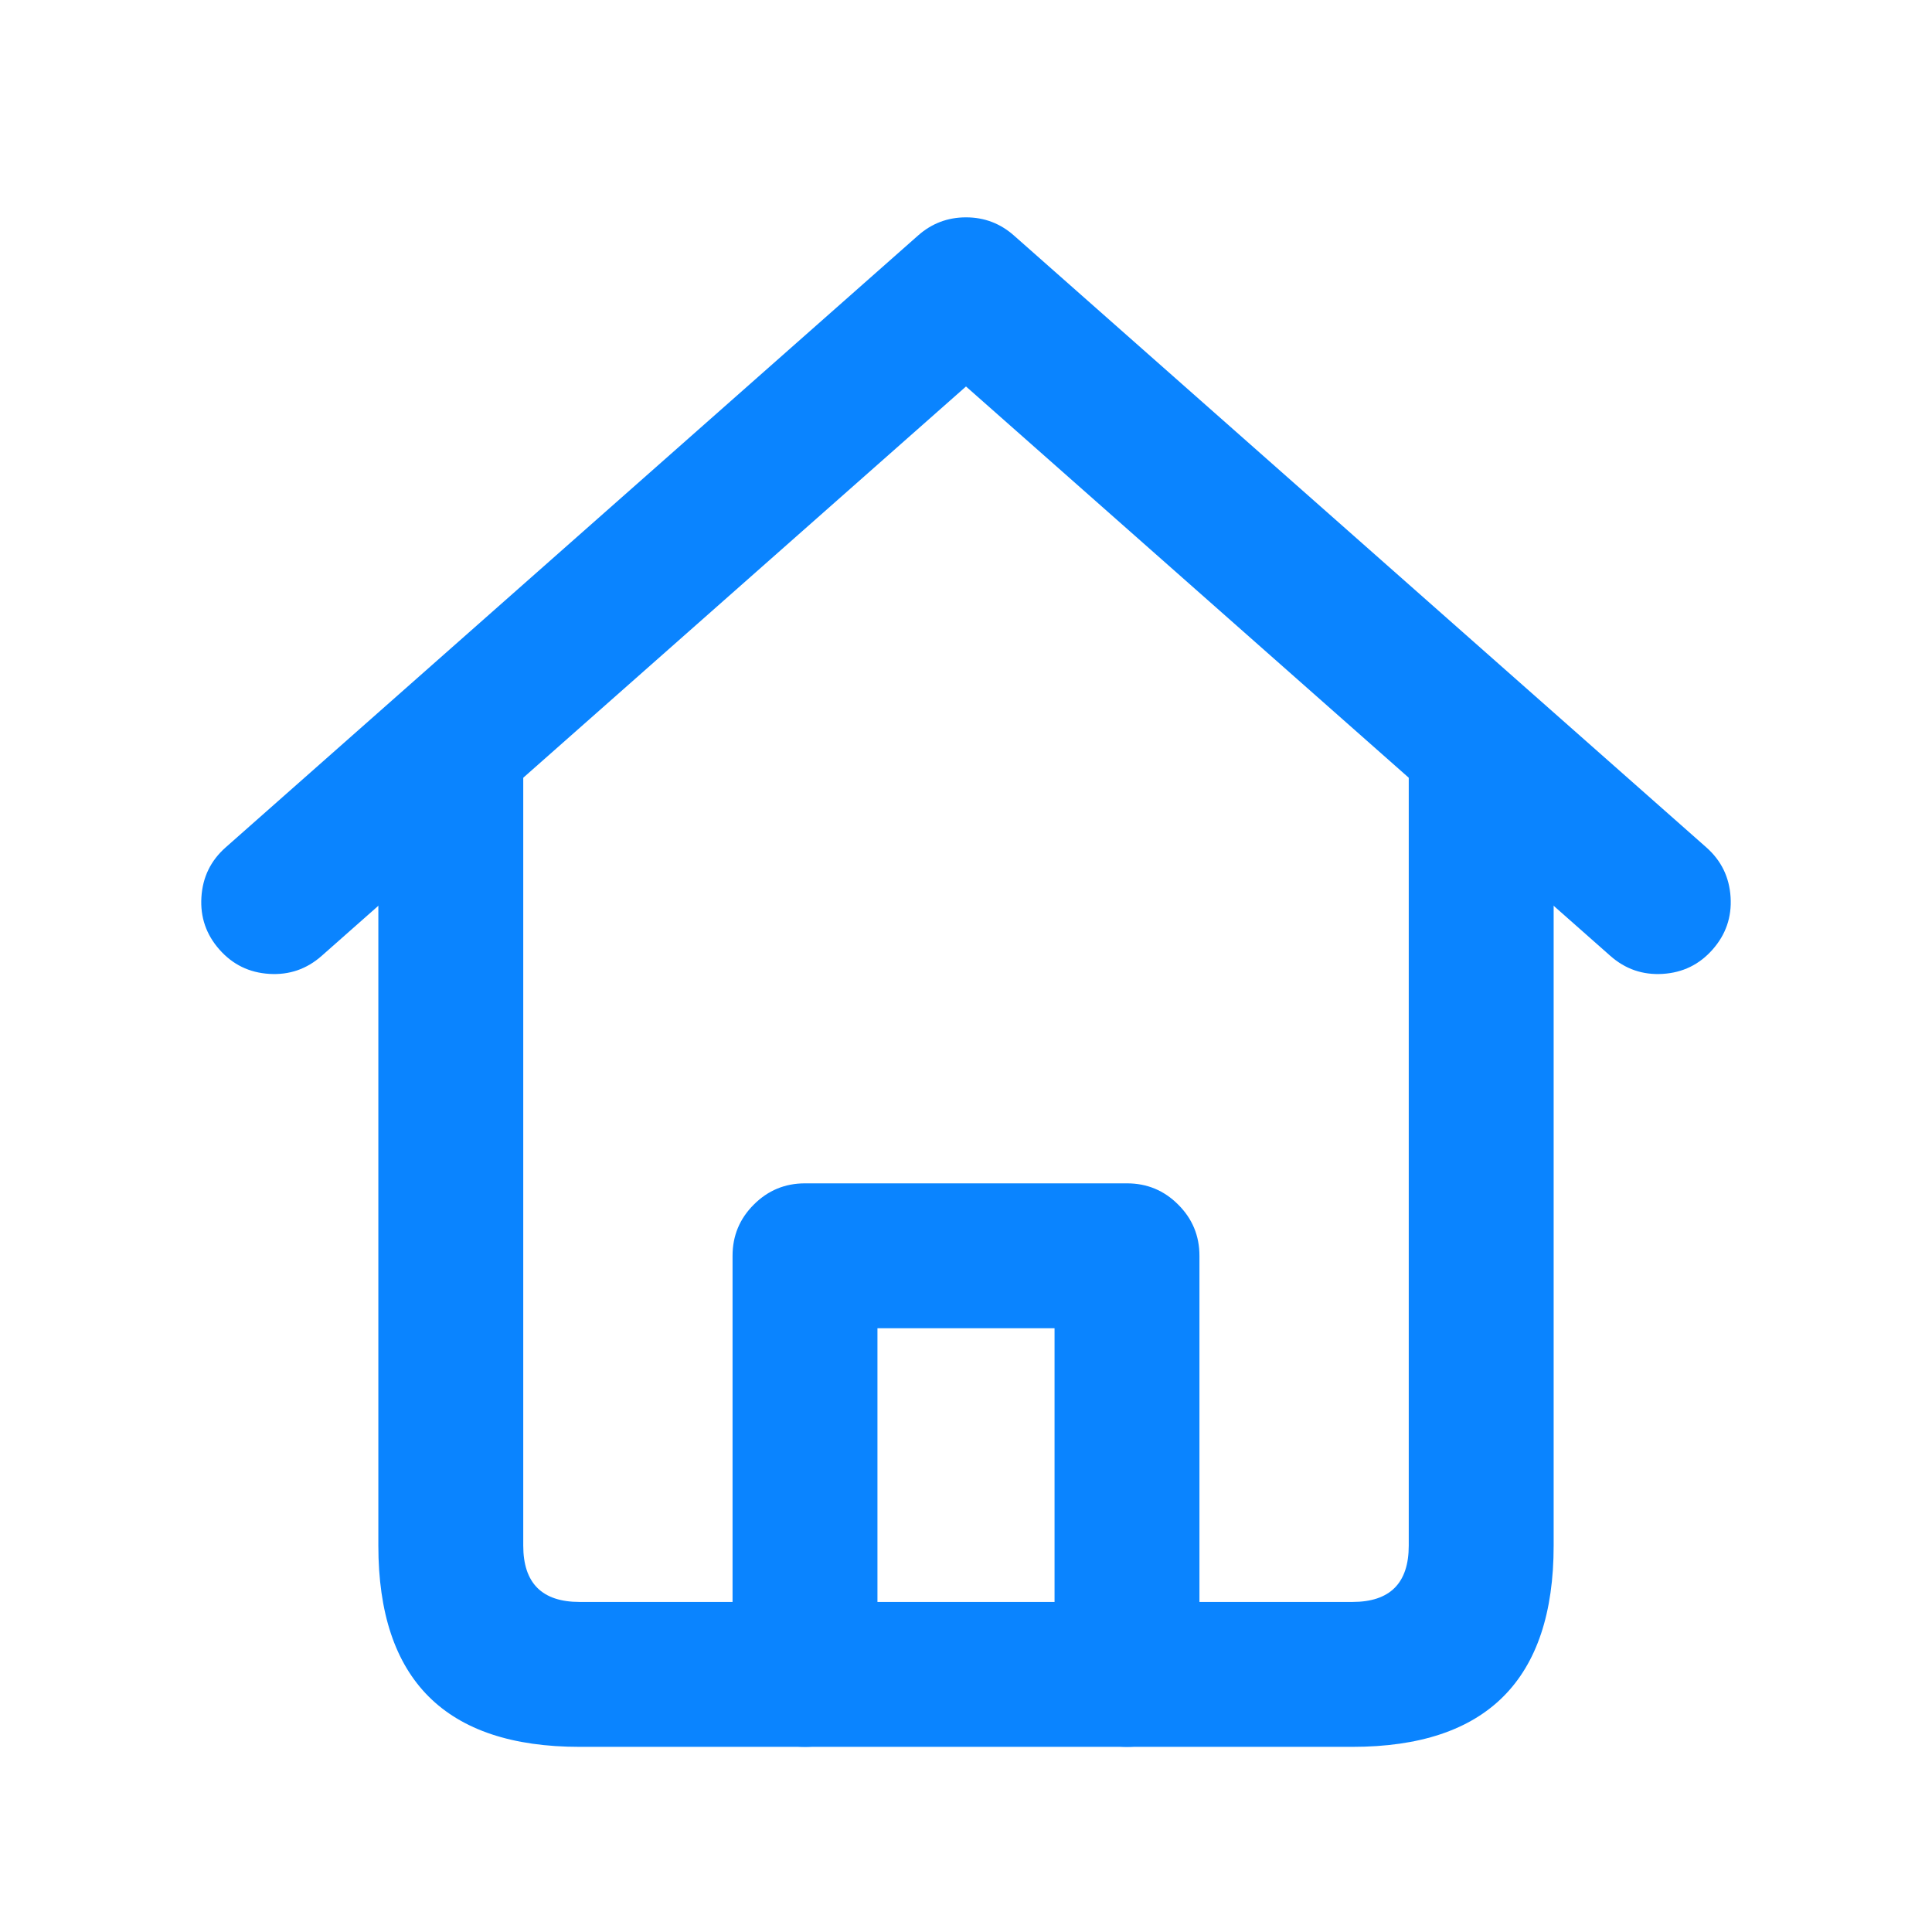
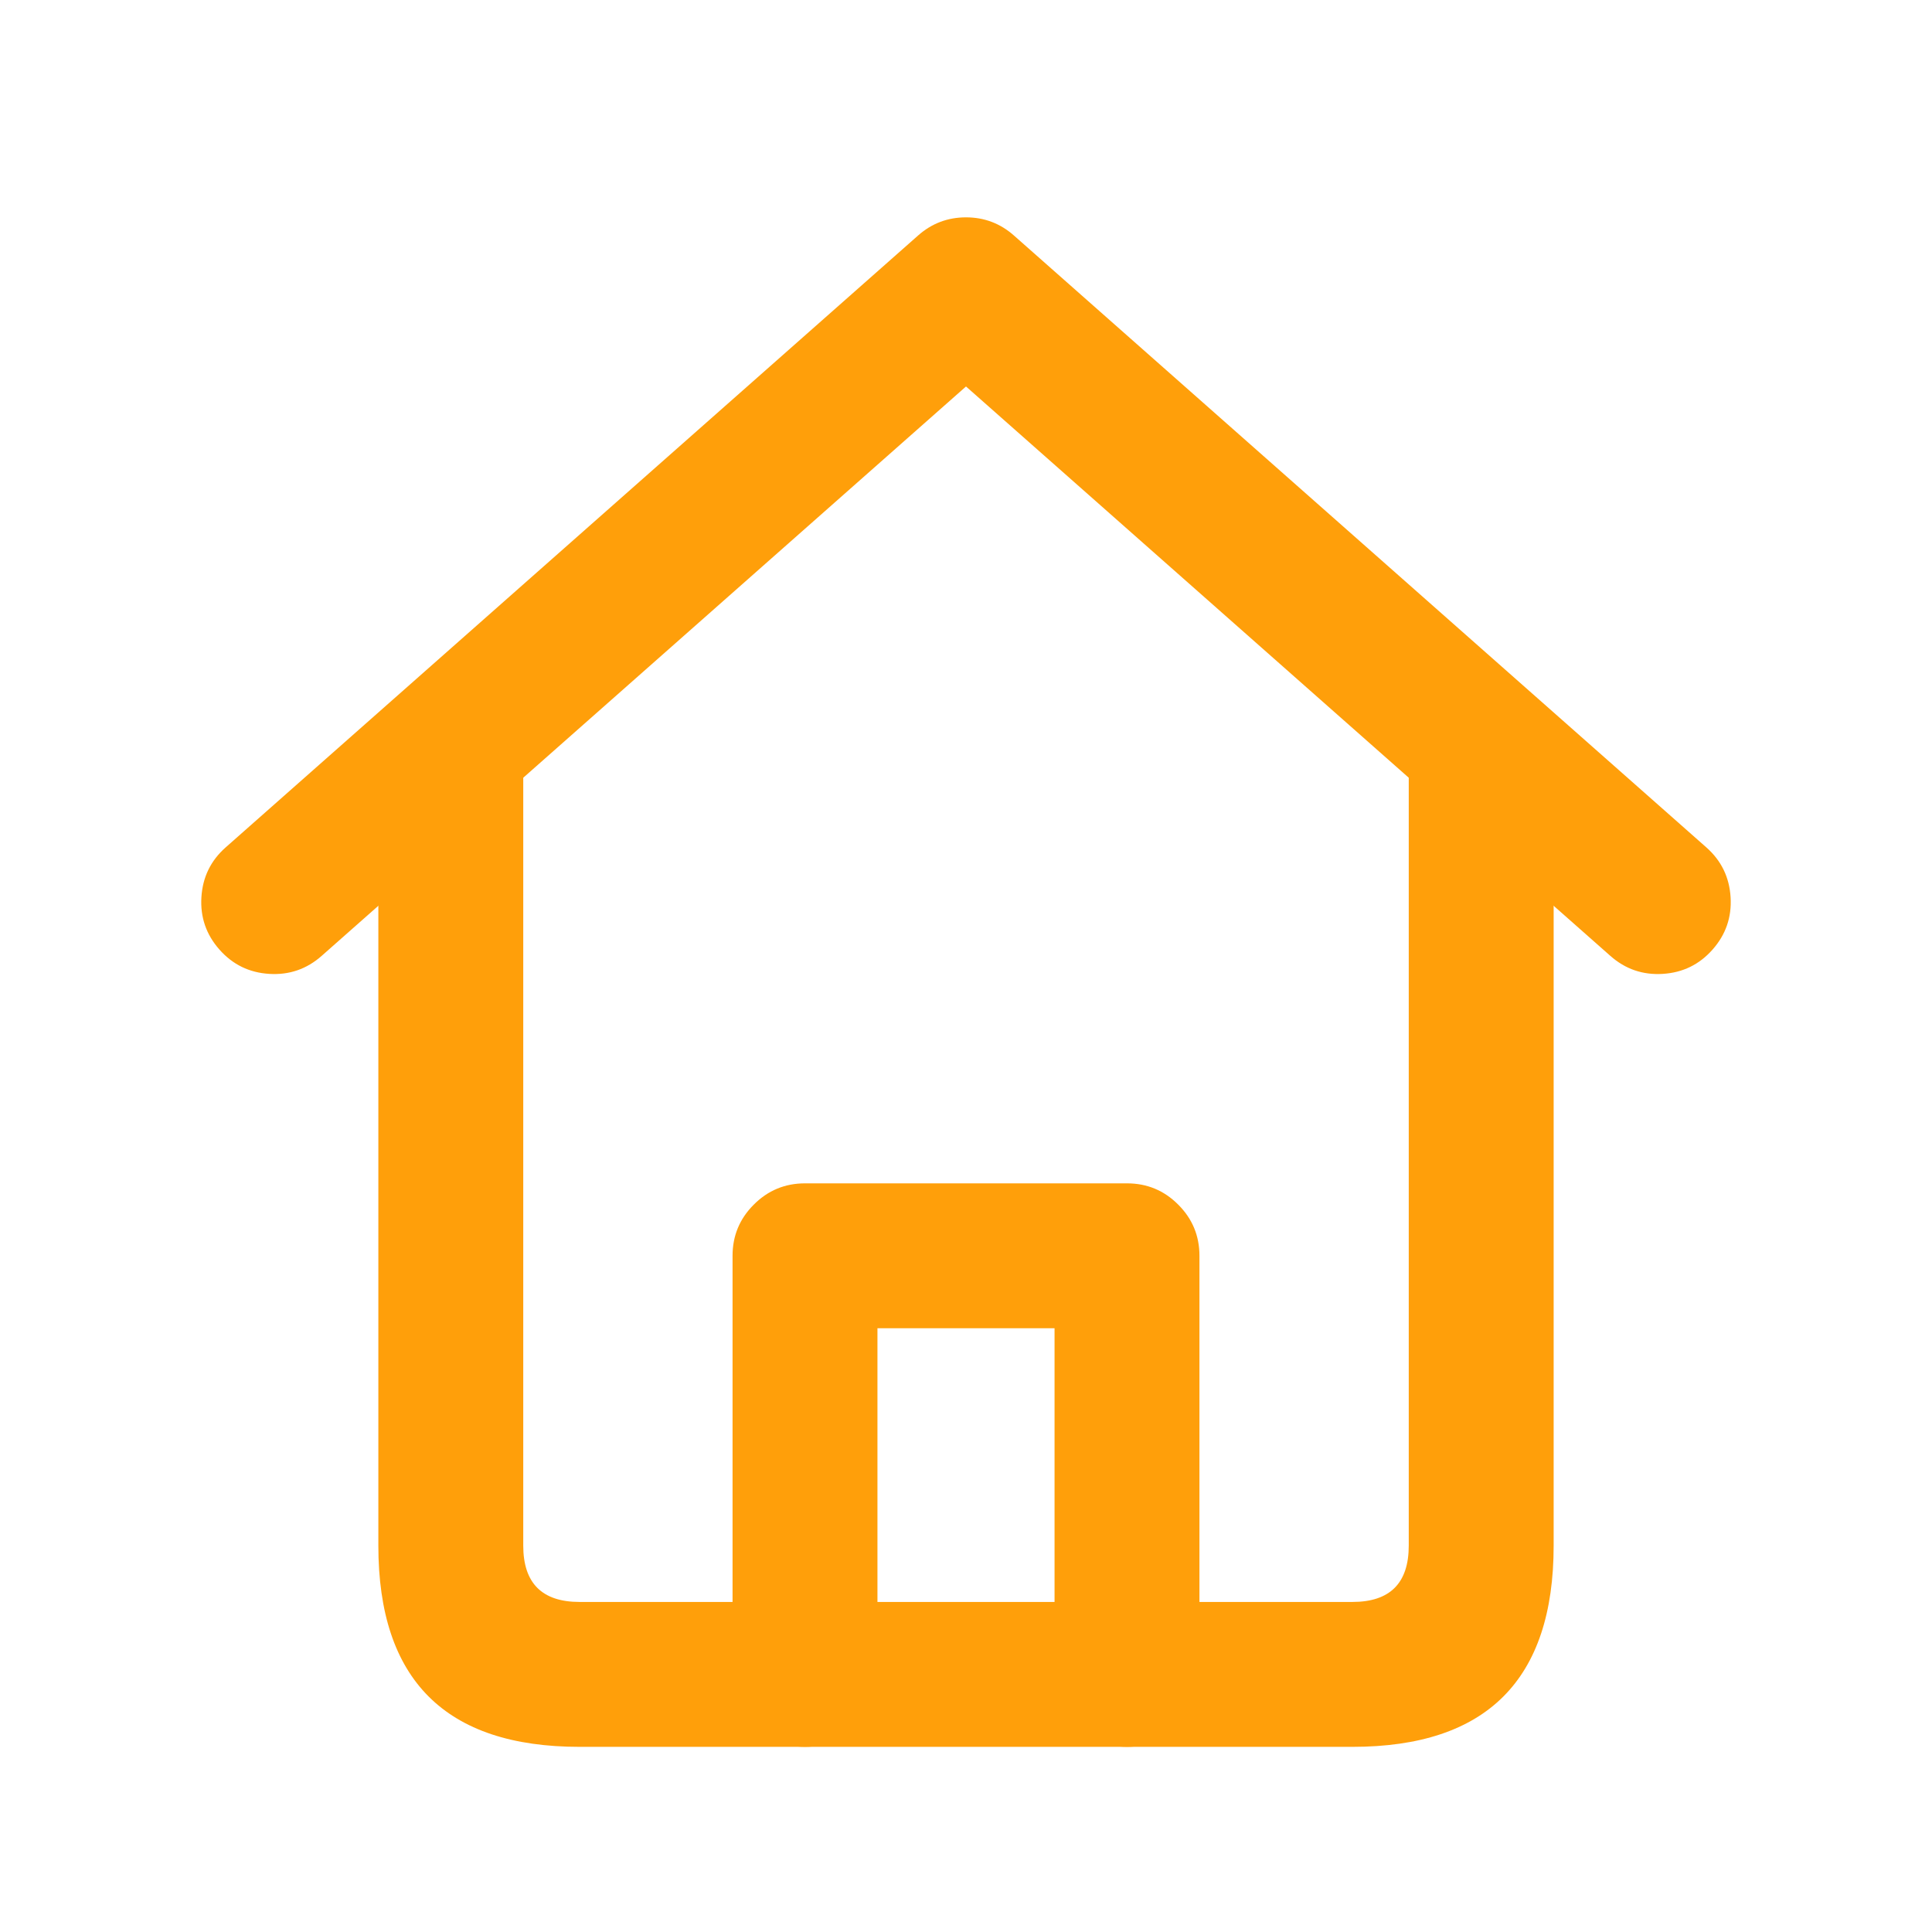
<svg xmlns="http://www.w3.org/2000/svg" width="24" height="24" viewBox="0 0 24 24">
-   <style id="current-color-scheme" type="text/css">.ColorScheme-Highlight{color:#0a84ff}</style>
-   <g class="ColorScheme-Highlight" fill="currentColor">
+   <style id="current-color-scheme" type="text/css">.ColorScheme-ActiveText{color:#ff9f0a}</style>
+   <g class="ColorScheme-ActiveText" fill="currentColor">
    <path d="M2.804,10.526 L11.404,2.926 Q11.659,2.7 12,2.7 Q12.341,2.7 12.596,2.926 L21.196,10.526 Q21.475,10.772 21.498,11.145 Q21.521,11.517 21.274,11.796 Q21.028,12.075 20.655,12.098 Q20.283,12.121 20.004,11.874 L12,4.801 L3.996,11.874 Q3.717,12.121 3.345,12.098 Q2.972,12.075 2.726,11.796 Q2.479,11.517 2.502,11.145 Q2.525,10.772 2.804,10.526 Z" />
    <path d="M6.5,9.6 L6.5,19.2 Q6.5,19.9 7.2,19.9 L16.8,19.9 Q17.5,19.9 17.5,19.2 L17.5,9.6 Q17.5,9.227 17.764,8.964 Q18.027,8.7 18.4,8.7 Q18.773,8.7 19.036,8.964 Q19.3,9.227 19.3,9.6 L19.3,19.2 Q19.3,21.7 16.8,21.7 L7.2,21.7 Q4.7,21.7 4.7,19.2 L4.7,9.6 Q4.7,9.227 4.964,8.964 Q5.227,8.7 5.6,8.7 Q5.973,8.7 6.236,8.964 Q6.5,9.227 6.5,9.6 Z" />
    <path d="M9.1,20.8 L9.1,15.6 Q9.1,15.227 9.364,14.964 Q9.627,14.7 10,14.7 L14,14.7 Q14.373,14.7 14.636,14.964 Q14.9,15.227 14.9,15.6 L14.9,20.8 Q14.9,21.173 14.636,21.436 Q14.373,21.7 14,21.7 Q13.627,21.7 13.364,21.436 Q13.1,21.173 13.1,20.8 L13.1,16.5 L10.9,16.5 L10.9,20.8 Q10.9,21.173 10.636,21.436 Q10.373,21.7 10,21.7 Q9.627,21.7 9.364,21.436 Q9.1,21.173 9.1,20.8 Z" />
  </g>
</svg>
